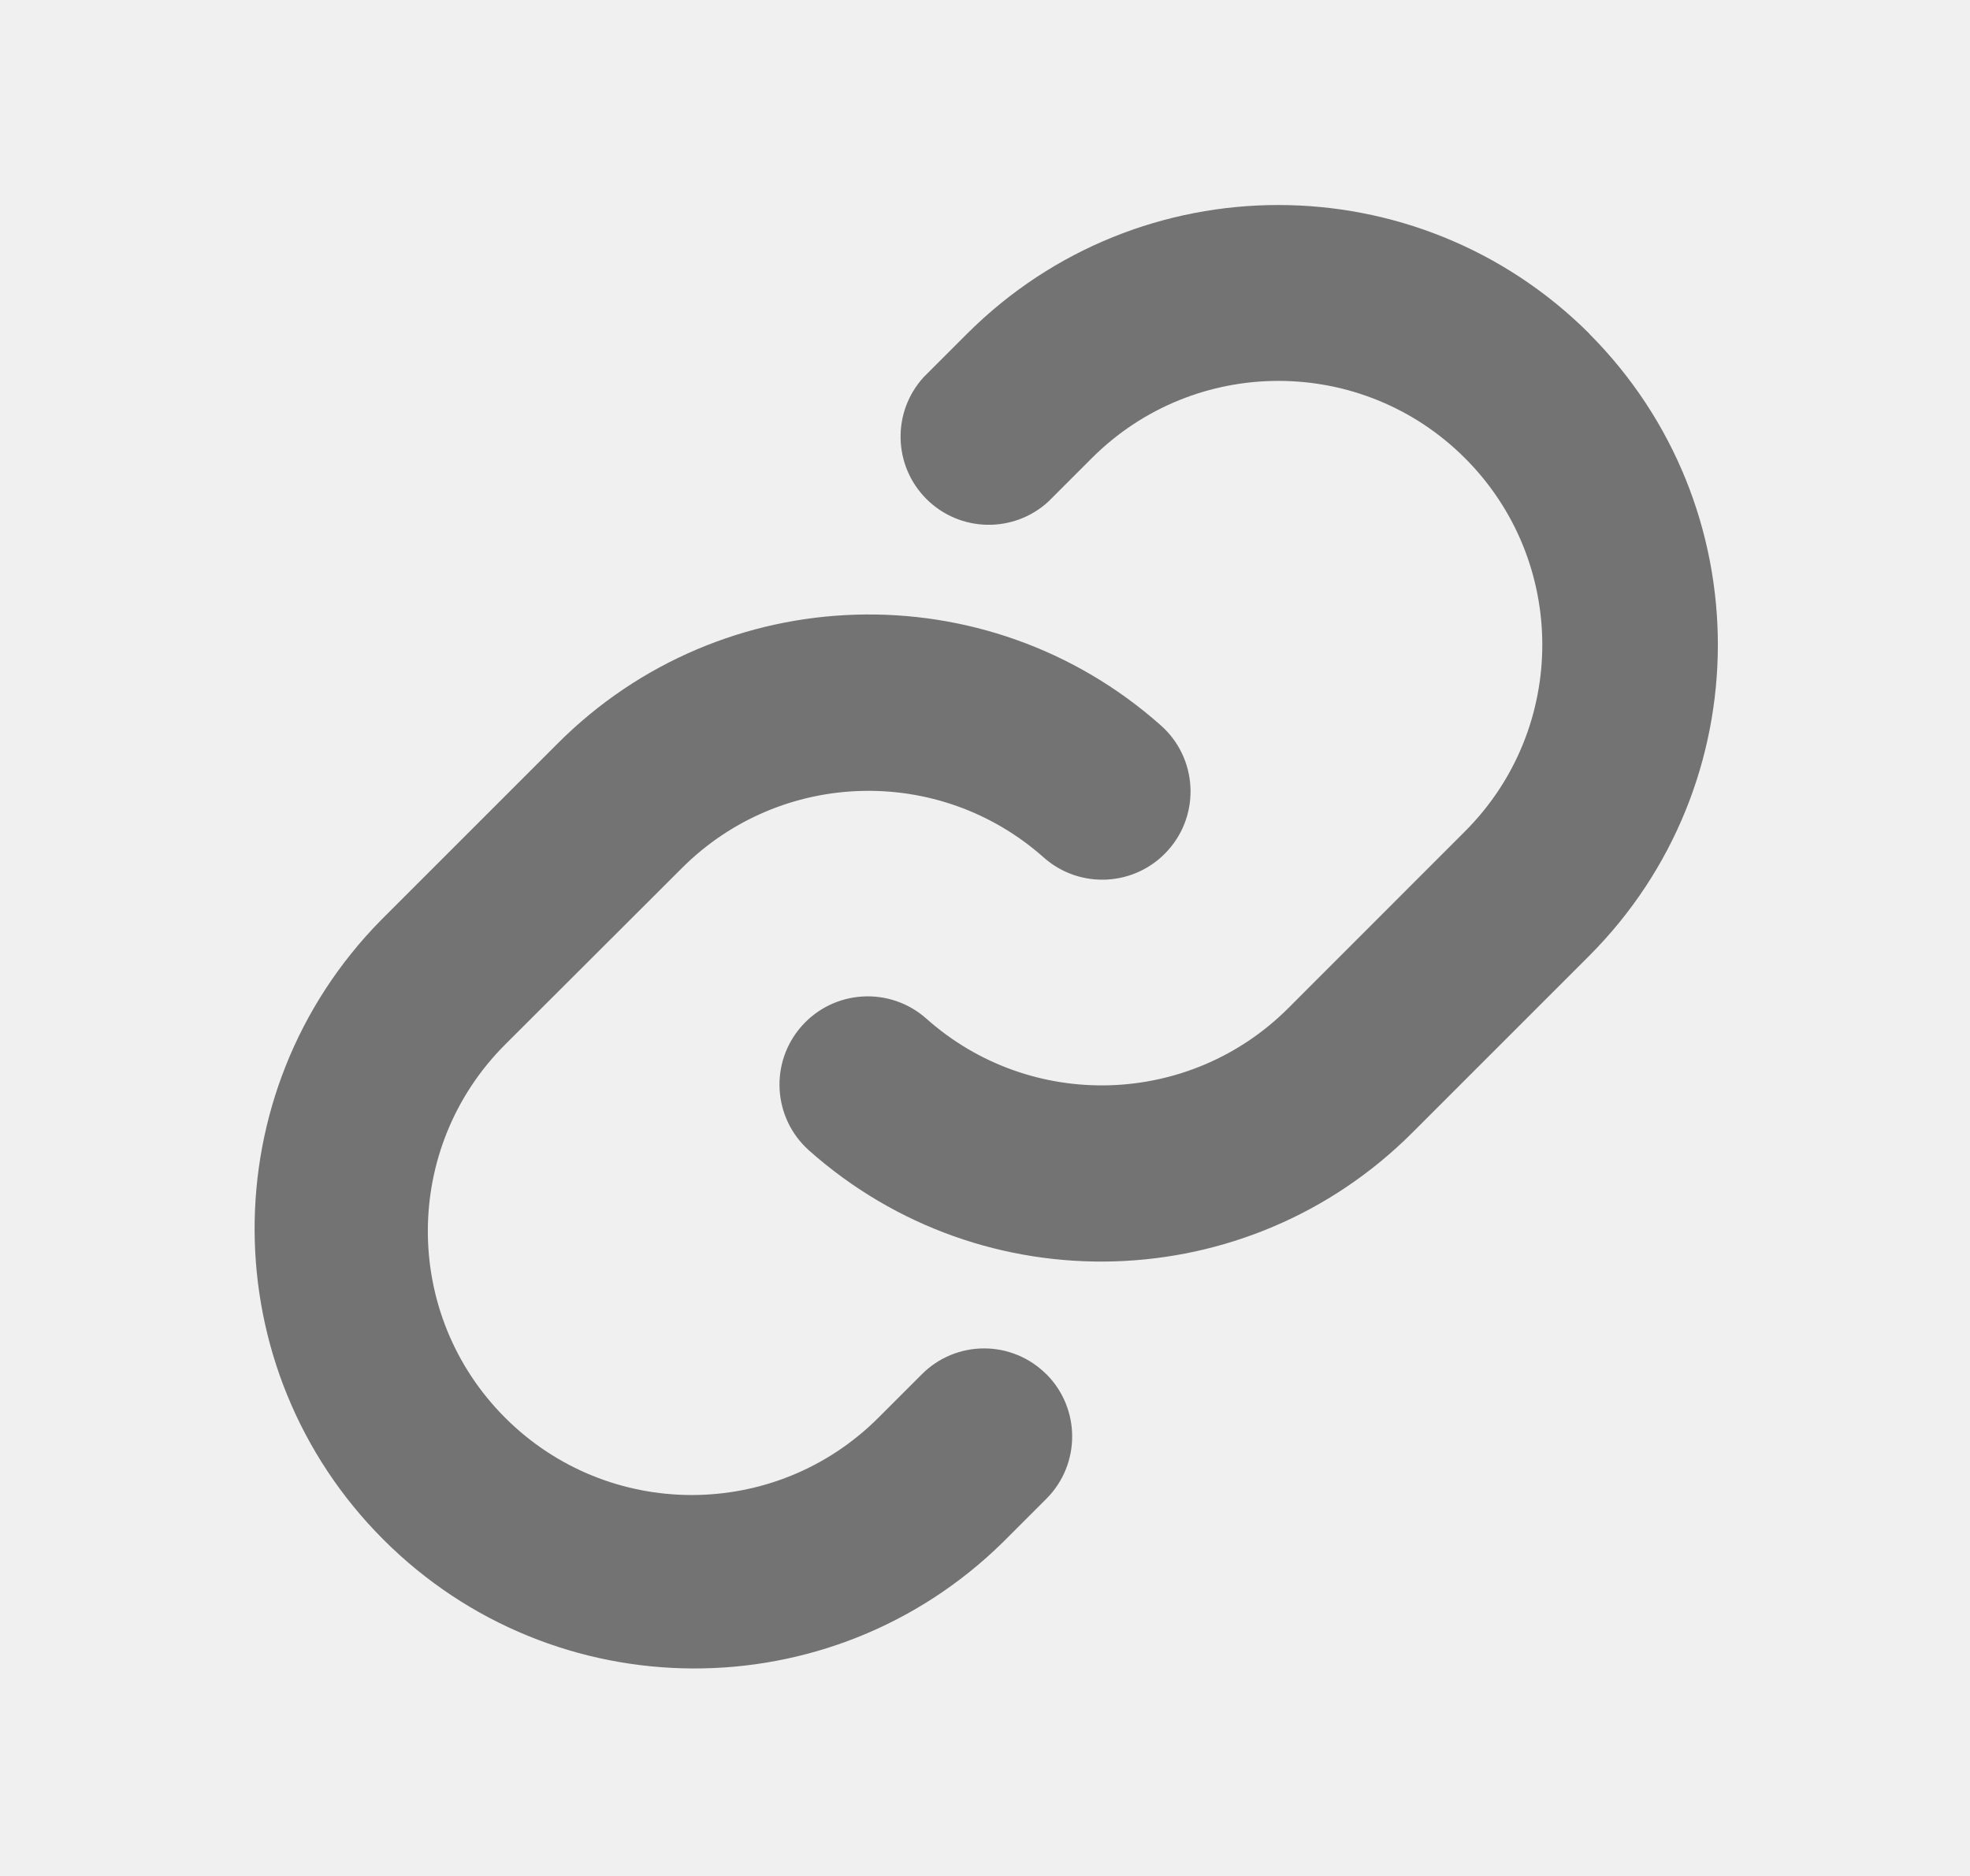
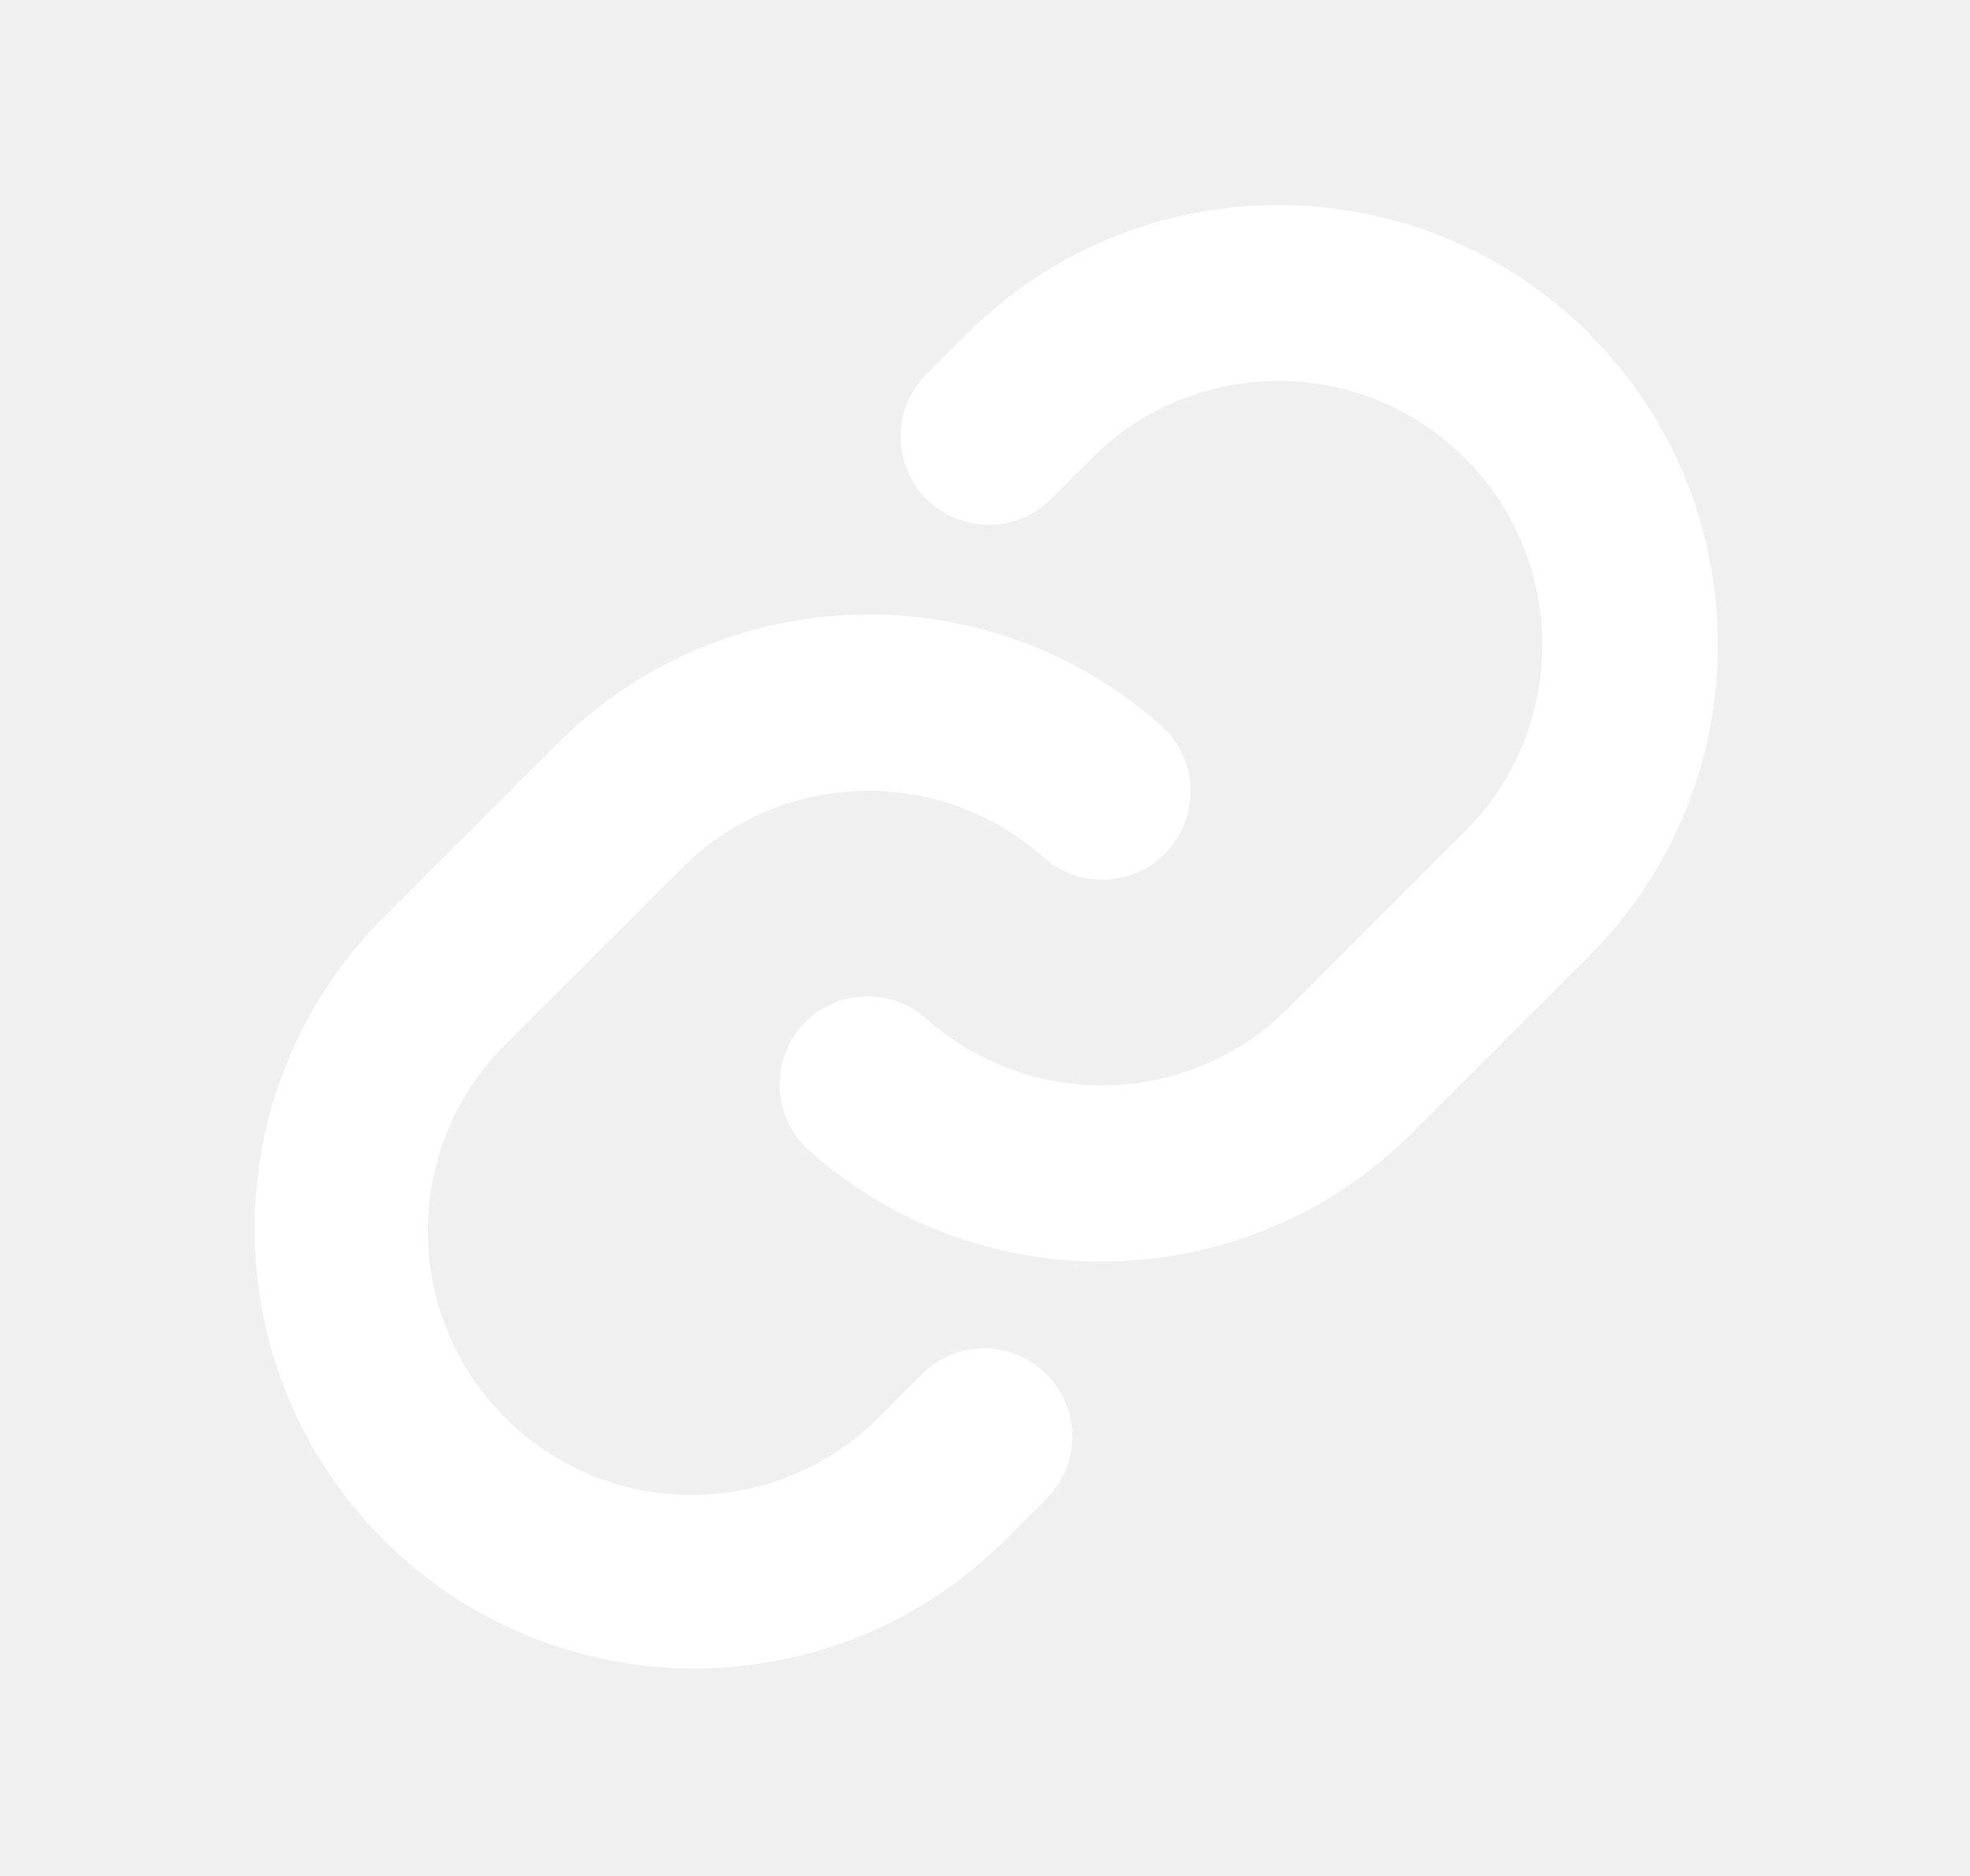
<svg xmlns="http://www.w3.org/2000/svg" width="21" height="20" fill="none" viewBox="0 0 21 20">
-   <path fill="#737373" d="M11.154 14.65a.94.94 0 0 1 0 1.329l-.464.464a4.689 4.689 0 0 1-6.631-6.631l1.884-1.884a4.688 4.688 0 0 1 6.432-.194.941.941 0 0 1-1.25 1.407 2.812 2.812 0 0 0-3.857.115l-1.883 1.88a2.813 2.813 0 1 0 3.978 3.979l.464-.464a.937.937 0 0 1 1.327 0Zm5.788-11.093a4.695 4.695 0 0 0-6.632 0l-.464.464a.94.94 0 0 0 1.328 1.328l.464-.464a2.813 2.813 0 1 1 3.979 3.978l-1.884 1.885a2.812 2.812 0 0 1-3.858.112.94.94 0 1 0-1.25 1.406 4.688 4.688 0 0 0 6.43-.19l1.884-1.884a4.695 4.695 0 0 0 .003-6.633v-.002Z" />
+   <path fill="#FFFFFF" d="M11.154 14.65a.94.94 0 0 1 0 1.329l-.464.464a4.689 4.689 0 0 1-6.631-6.631l1.884-1.884a4.688 4.688 0 0 1 6.432-.194.941.941 0 0 1-1.25 1.407 2.812 2.812 0 0 0-3.857.115l-1.883 1.88a2.813 2.813 0 1 0 3.978 3.979l.464-.464a.937.937 0 0 1 1.327 0Zm5.788-11.093a4.695 4.695 0 0 0-6.632 0l-.464.464a.94.94 0 0 0 1.328 1.328l.464-.464a2.813 2.813 0 1 1 3.979 3.978l-1.884 1.885a2.812 2.812 0 0 1-3.858.112.94.94 0 1 0-1.25 1.406 4.688 4.688 0 0 0 6.43-.19l1.884-1.884a4.695 4.695 0 0 0 .003-6.633v-.002Z" />
</svg>
